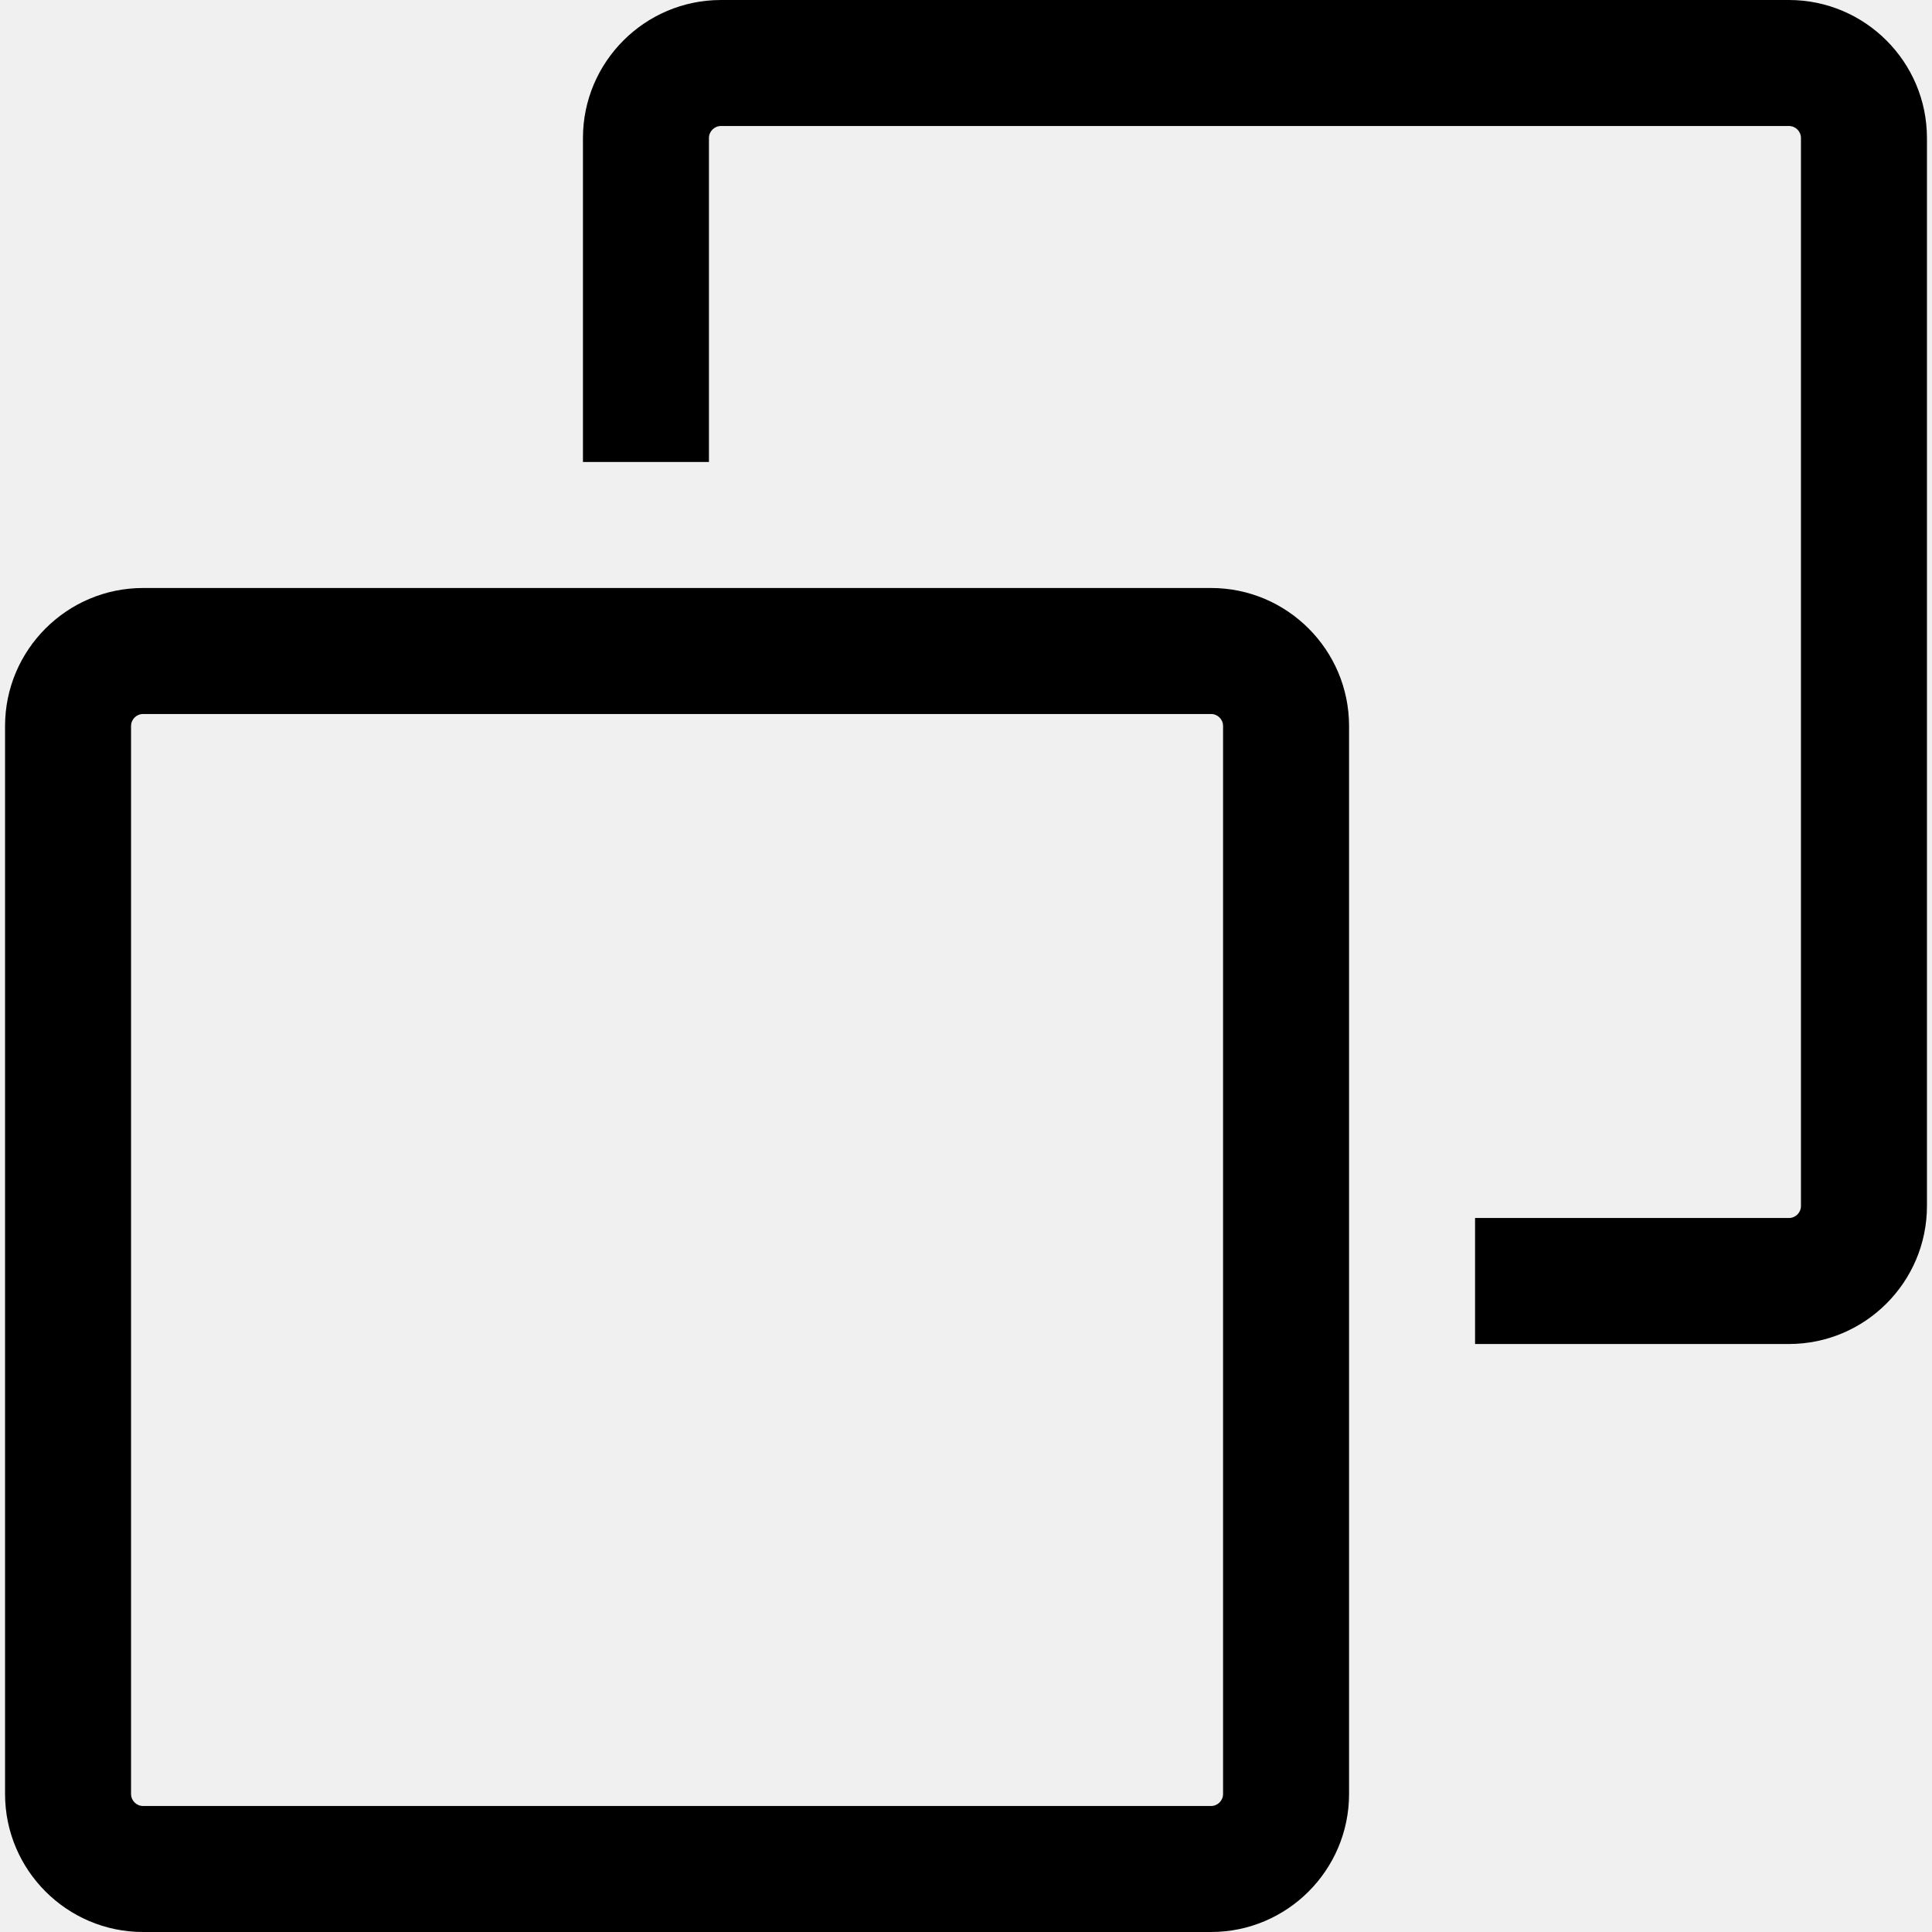
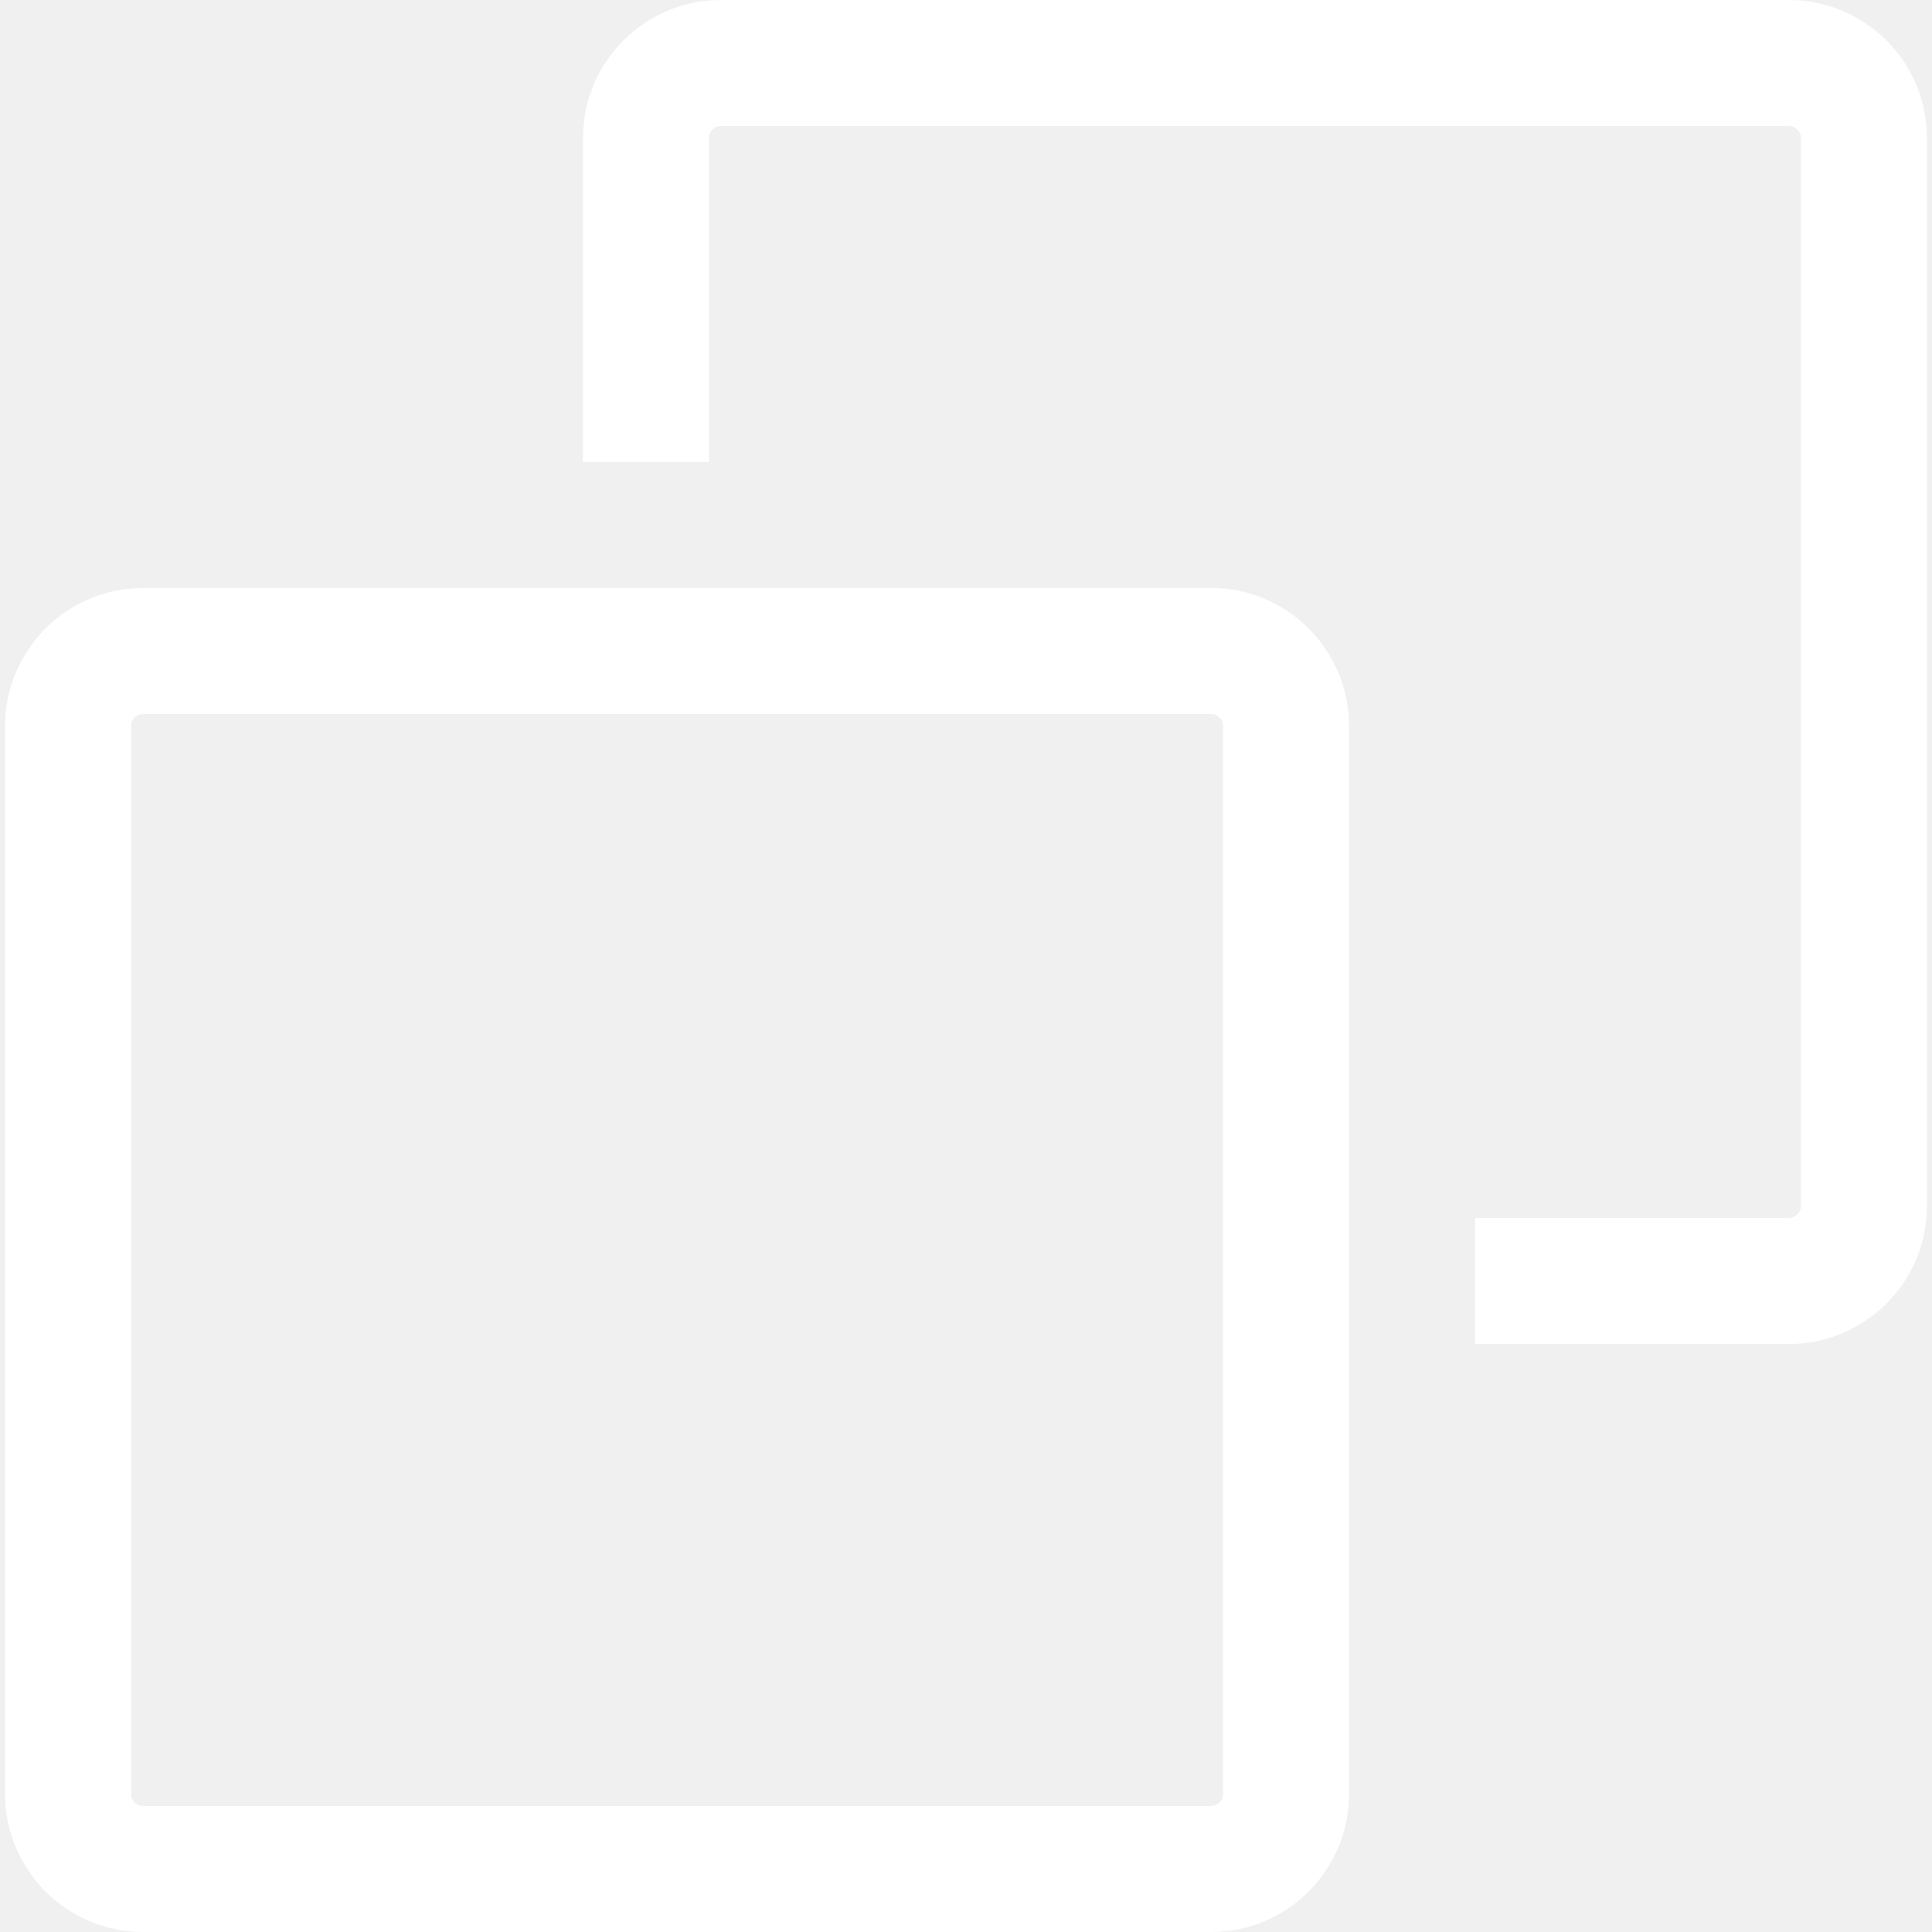
<svg xmlns="http://www.w3.org/2000/svg" version="1.1" id="Layer_1" x="0px" y="0px" viewBox="0 0 460 460" style="enable-background:new 0 0 460 460;" xml:space="preserve">
  <g>
    <g>
      <g>
-         <path d="M425.934,0H171.662c-18.122,0-32.864,14.743-32.864,32.864v77.134h30V32.864c0-1.579,1.285-2.864,2.864-2.864h254.272     c1.579,0,2.864,1.285,2.864,2.864v254.272c0,1.58-1.285,2.865-2.864,2.865h-74.729v30h74.729     c18.121,0,32.864-14.743,32.864-32.865V32.864C458.797,14.743,444.055,0,425.934,0z" />
-         <path d="M288.339,139.998H34.068c-18.122,0-32.865,14.743-32.865,32.865v254.272C1.204,445.257,15.946,460,34.068,460h254.272     c18.122,0,32.865-14.743,32.865-32.864V172.863C321.206,154.741,306.461,139.998,288.339,139.998z M288.341,430H34.068     c-1.58,0-2.865-1.285-2.865-2.864V172.863c0-1.58,1.285-2.865,2.865-2.865h254.272c1.58,0,2.865,1.285,2.865,2.865v254.273h0.001     C291.206,428.715,289.92,430,288.341,430z" />
+         <path fill="#fff" d="M425.934,0H171.662c-18.122,0-32.864,14.743-32.864,32.864v77.134h30V32.864c0-1.579,1.285-2.864,2.864-2.864h254.272     c1.579,0,2.864,1.285,2.864,2.864v254.272c0,1.58-1.285,2.865-2.864,2.865h-74.729v30h74.729     c18.121,0,32.864-14.743,32.864-32.865V32.864C458.797,14.743,444.055,0,425.934,0z" />
+         <path fill="#fff" d="M288.339,139.998H34.068c-18.122,0-32.865,14.743-32.865,32.865v254.272C1.204,445.257,15.946,460,34.068,460h254.272     c18.122,0,32.865-14.743,32.865-32.864V172.863C321.206,154.741,306.461,139.998,288.339,139.998z M288.341,430H34.068     c-1.58,0-2.865-1.285-2.865-2.864V172.863c0-1.58,1.285-2.865,2.865-2.865h254.272c1.58,0,2.865,1.285,2.865,2.865v254.273h0.001     C291.206,428.715,289.92,430,288.341,430z" />
      </g>
    </g>
  </g>
  <g>
</g>
  <g>
</g>
  <g>
</g>
  <g>
</g>
  <g>
</g>
  <g>
</g>
  <g>
</g>
  <g>
</g>
  <g>
</g>
  <g>
</g>
  <g>
</g>
  <g>
</g>
  <g>
</g>
  <g>
</g>
  <g>
</g>
</svg>
